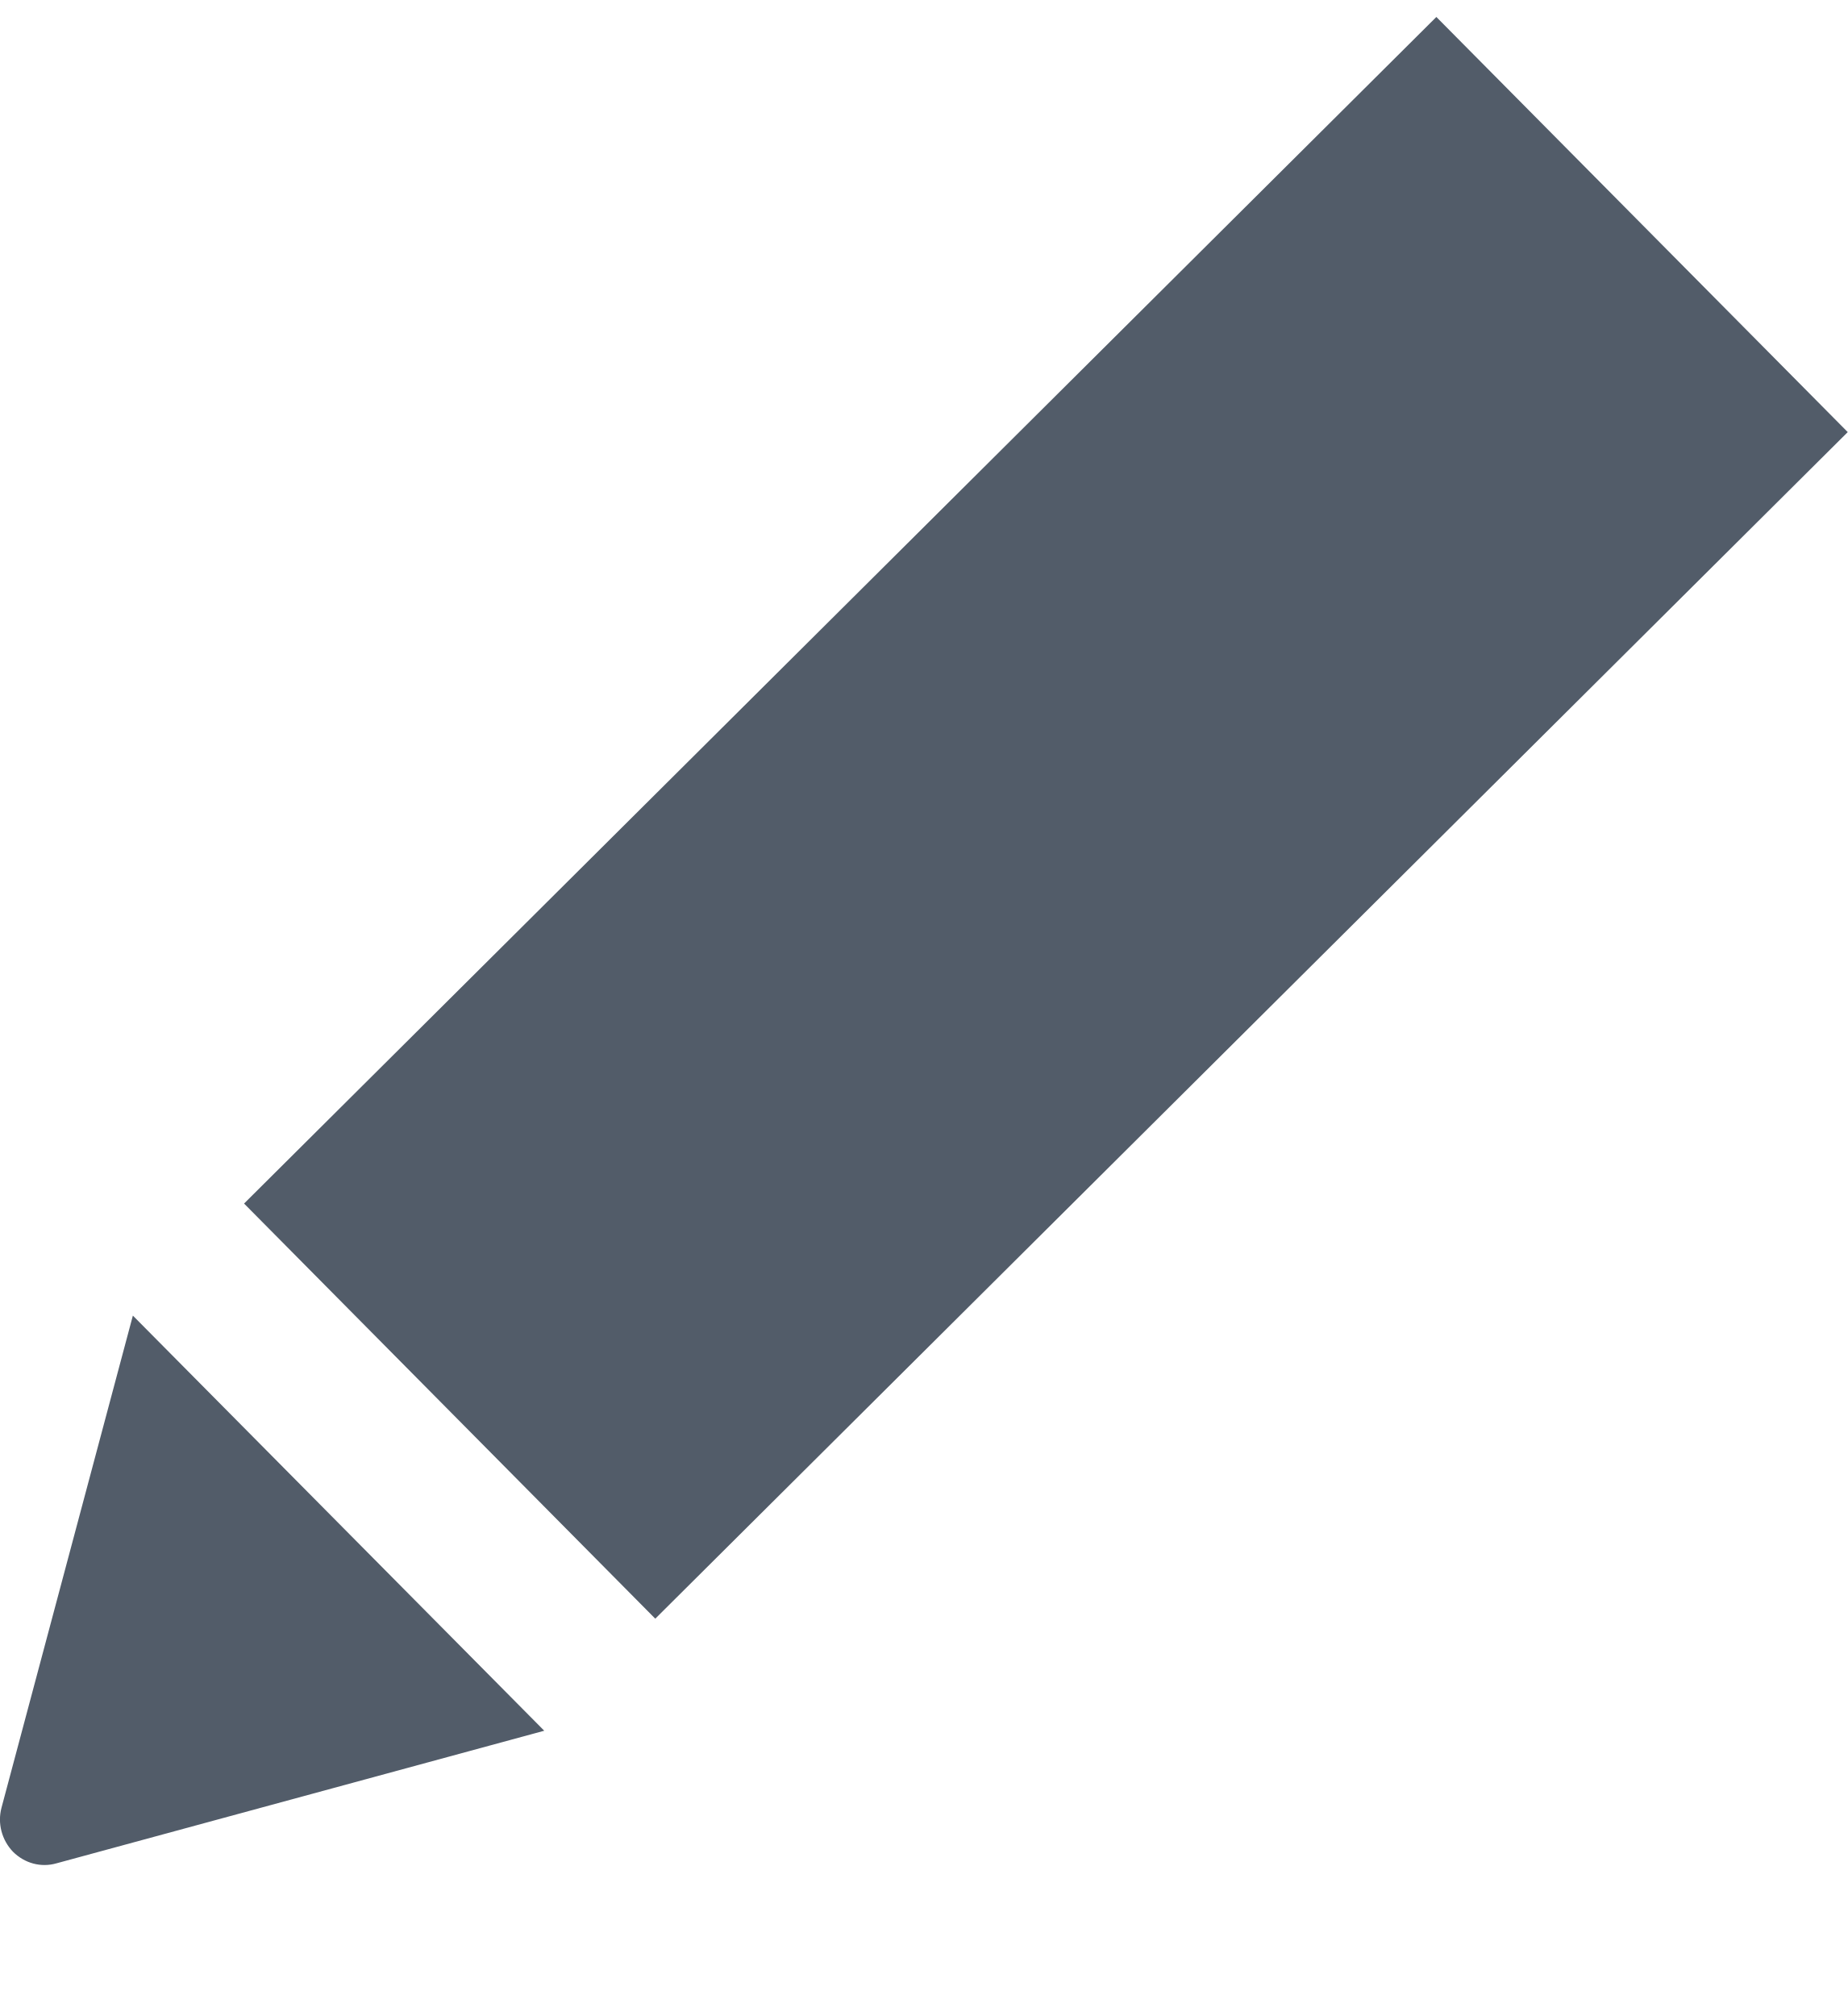
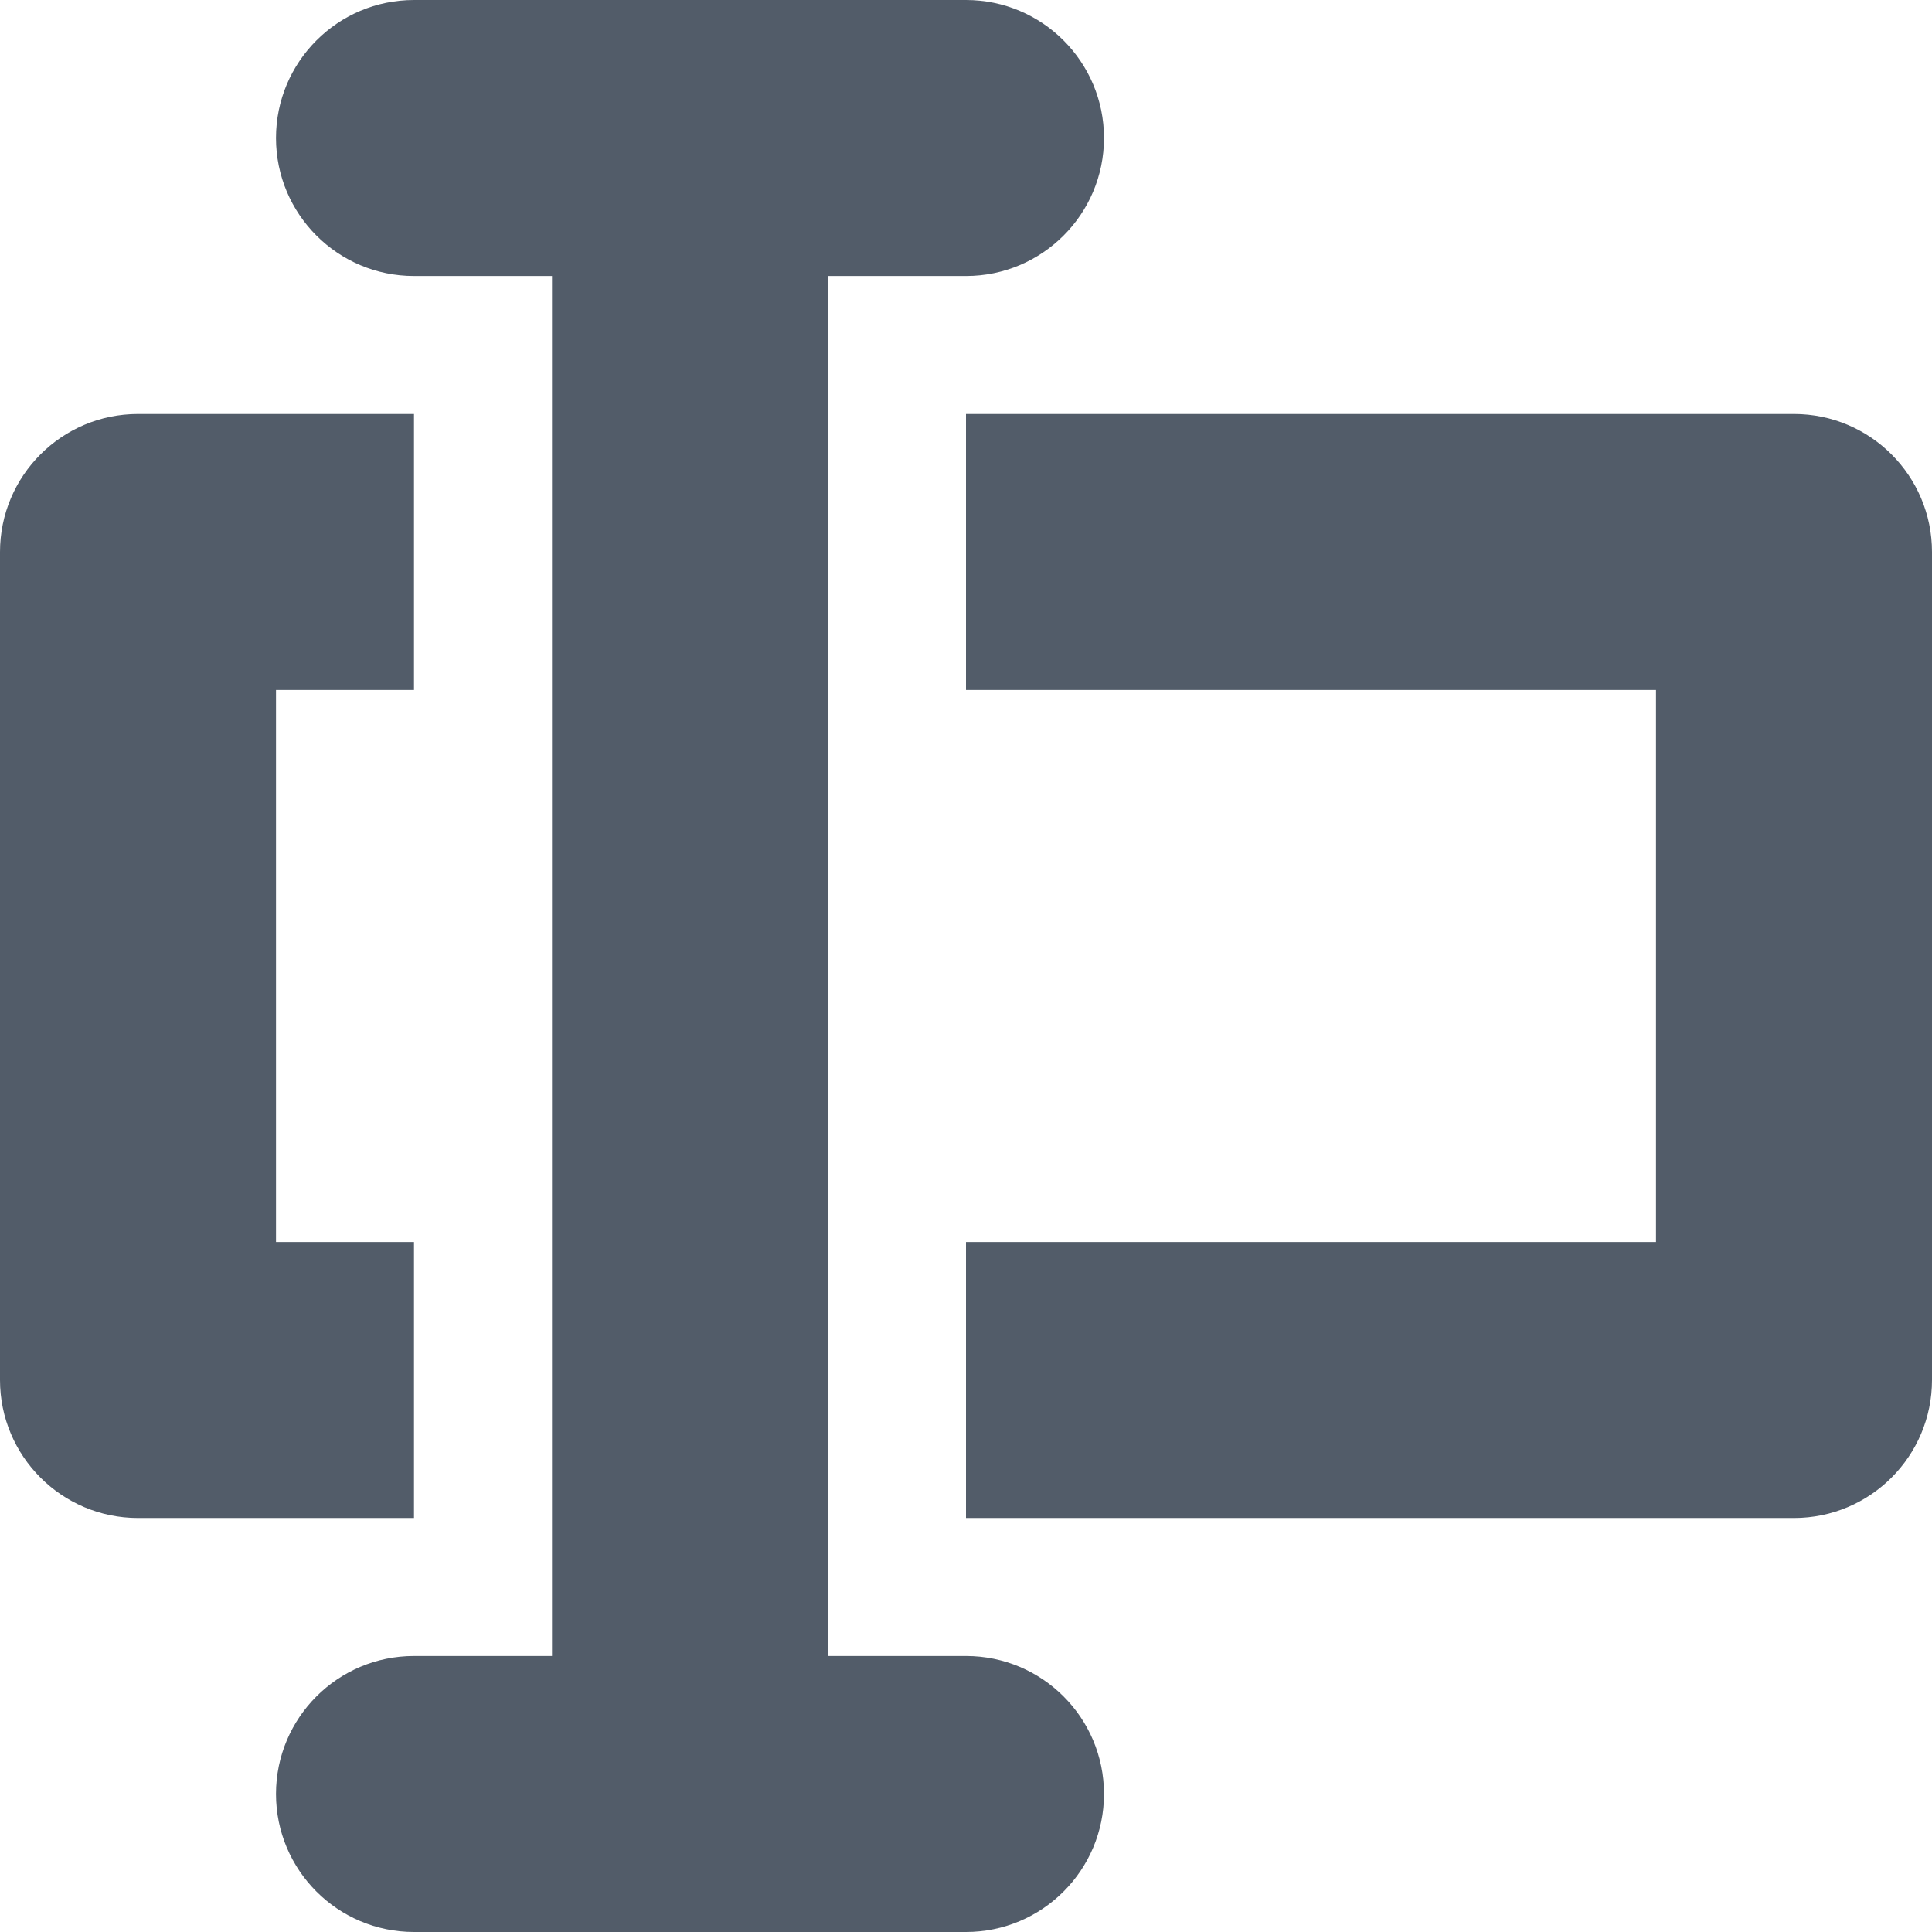
- <svg xmlns="http://www.w3.org/2000/svg" width="11px" height="12px" viewBox="0 0 11 12">
-   <g transform="translate(-890, -86)">
-     <g transform="translate(235, 64)">
-       <g transform="translate(21, 20)">
-         <g transform="translate(133, 0)">
-           <path fill="#525C69" d="M509.551,2.101 L512,4.572 L504.901,11.635 L502.453,9.164 L509.551,2.101 Z M501.009,12.76 C500.984,12.854 501.011,12.953 501.077,13.022 C501.146,13.091 501.244,13.118 501.337,13.091 L504.24,12.302 L501.791,9.831 L501.009,12.76 Z" />
-         </g>
-       </g>
-     </g>
-   </g>
+ <svg xmlns="http://www.w3.org/2000/svg" width="14" height="14" viewBox="0 0 14 14">
+   <path fill="#525C69" d="M505,4 L505,6 L504,6 L504,10 L505,10 L505,12 L503,12 C502.448,12 502,11.552 502,11 L502,5 C502,4.448 502.448,4 503,4 L505,4 Z M509,4 L515,4 C515.552,4 516,4.448 516,5 L516,11 C516,11.552 515.552,12 515,12 L509,12 L509,10 L514,10 L514,6 L509,6 L509,4 Z M508,13 L509,13 C509.552,13 510,13.448 510,14 C510,14.552 509.552,15 509,15 L505,15 C504.448,15 504,14.552 504,14 C504,13.448 504.448,13 505,13 L506,13 L506,3 L505,3 C504.448,3 504,2.552 504,2 C504,1.448 504.448,1 505,1 L509,1 C509.552,1 510,1.448 510,2 C510,2.552 509.552,3 509,3 L508,3 L508,13 Z" transform="translate(-502 -1)" />
</svg>
